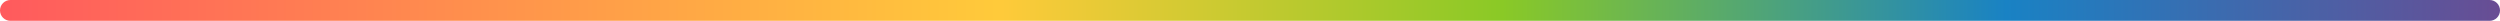
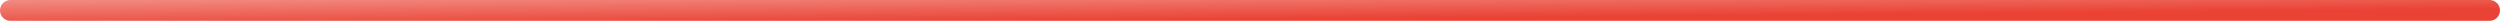
<svg xmlns="http://www.w3.org/2000/svg" width="1200" height="10" viewBox="0 0 1200 10" preserveAspectRatio="none">
  <defs>
-     <linearGradient id="toolbar" x1="0" y1="0" x2="1" y2="0">
-       <stop offset="0" stop-color="#FF595E" />
-       <stop offset="0.2" stop-color="#FF924C" />
-       <stop offset="0.4" stop-color="#FFCA3A" />
-       <stop offset="0.6" stop-color="#8AC926" />
-       <stop offset="0.8" stop-color="#1982C4" />
-       <stop offset="1" stop-color="#6A4C93" />
+     <linearGradient id="toolbar" x1="0" y1="0" x2="0.707" y2="0.707">
+       <stop offset="0" stop-color="#F28B82" />
+       <stop offset="1" stop-color="#EA4335" />
    </linearGradient>
  </defs>
  <rect width="1200" height="10" rx="5" fill="url(#toolbar)" />
</svg>
